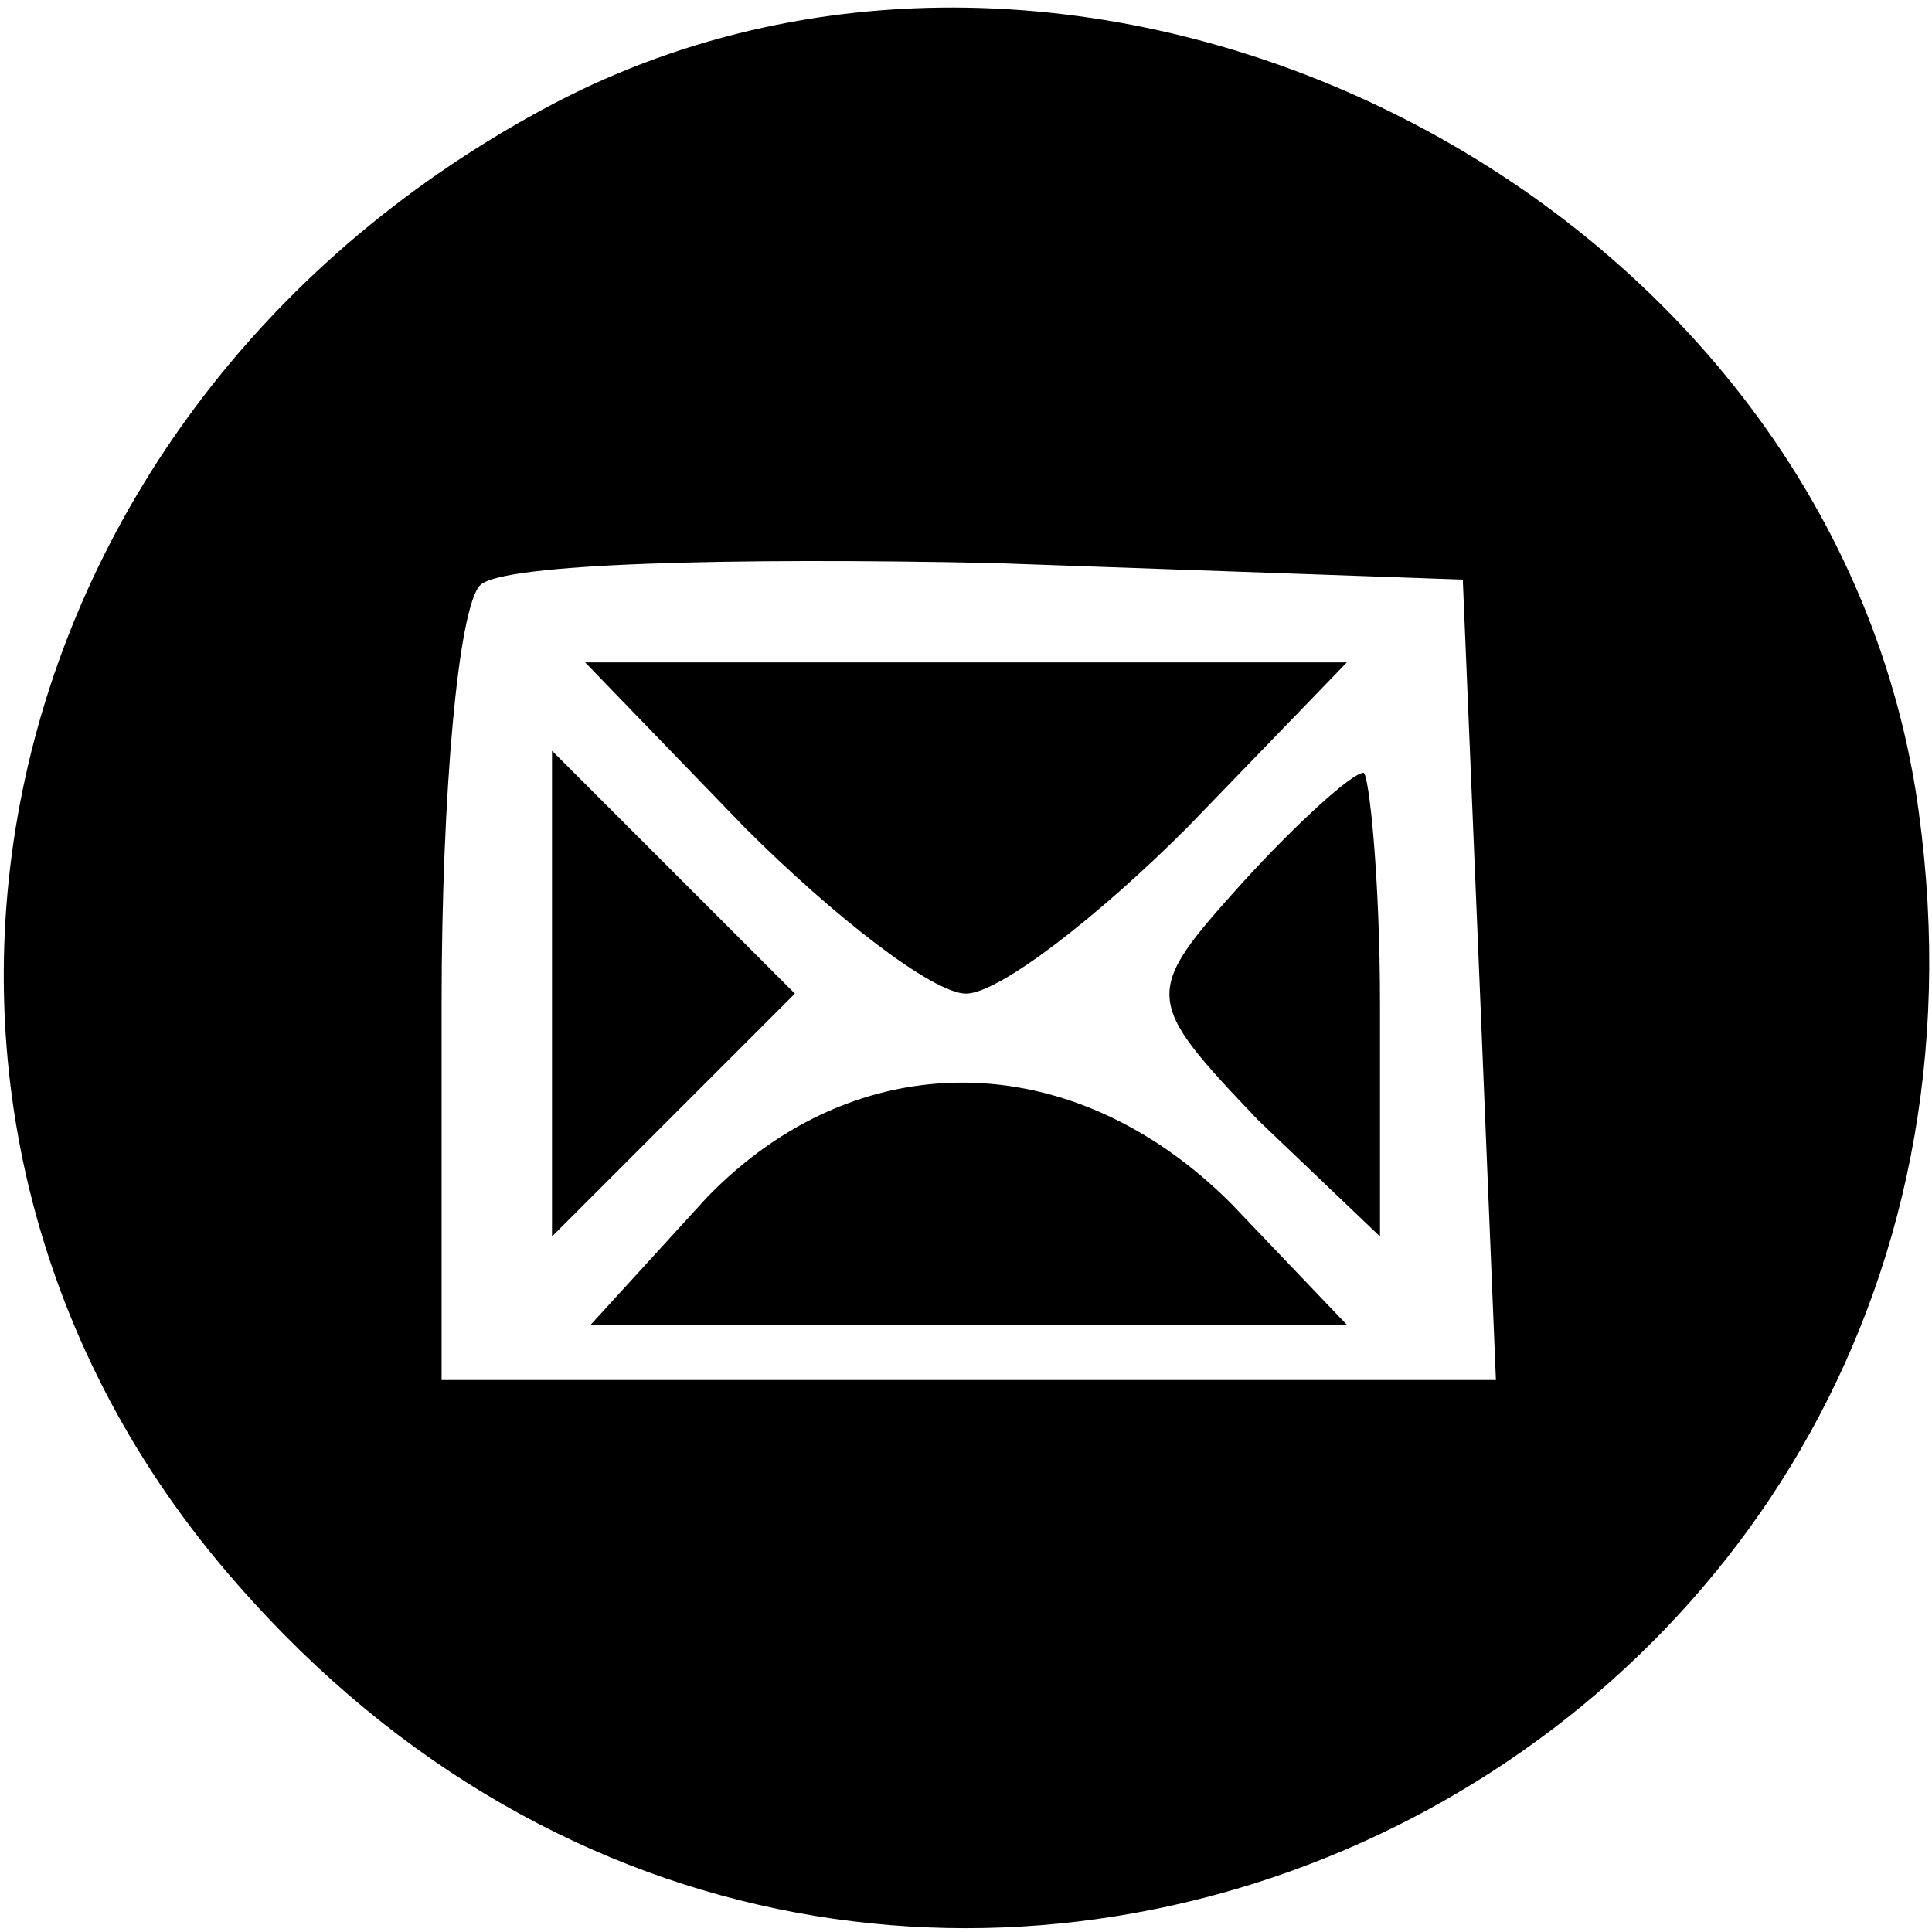
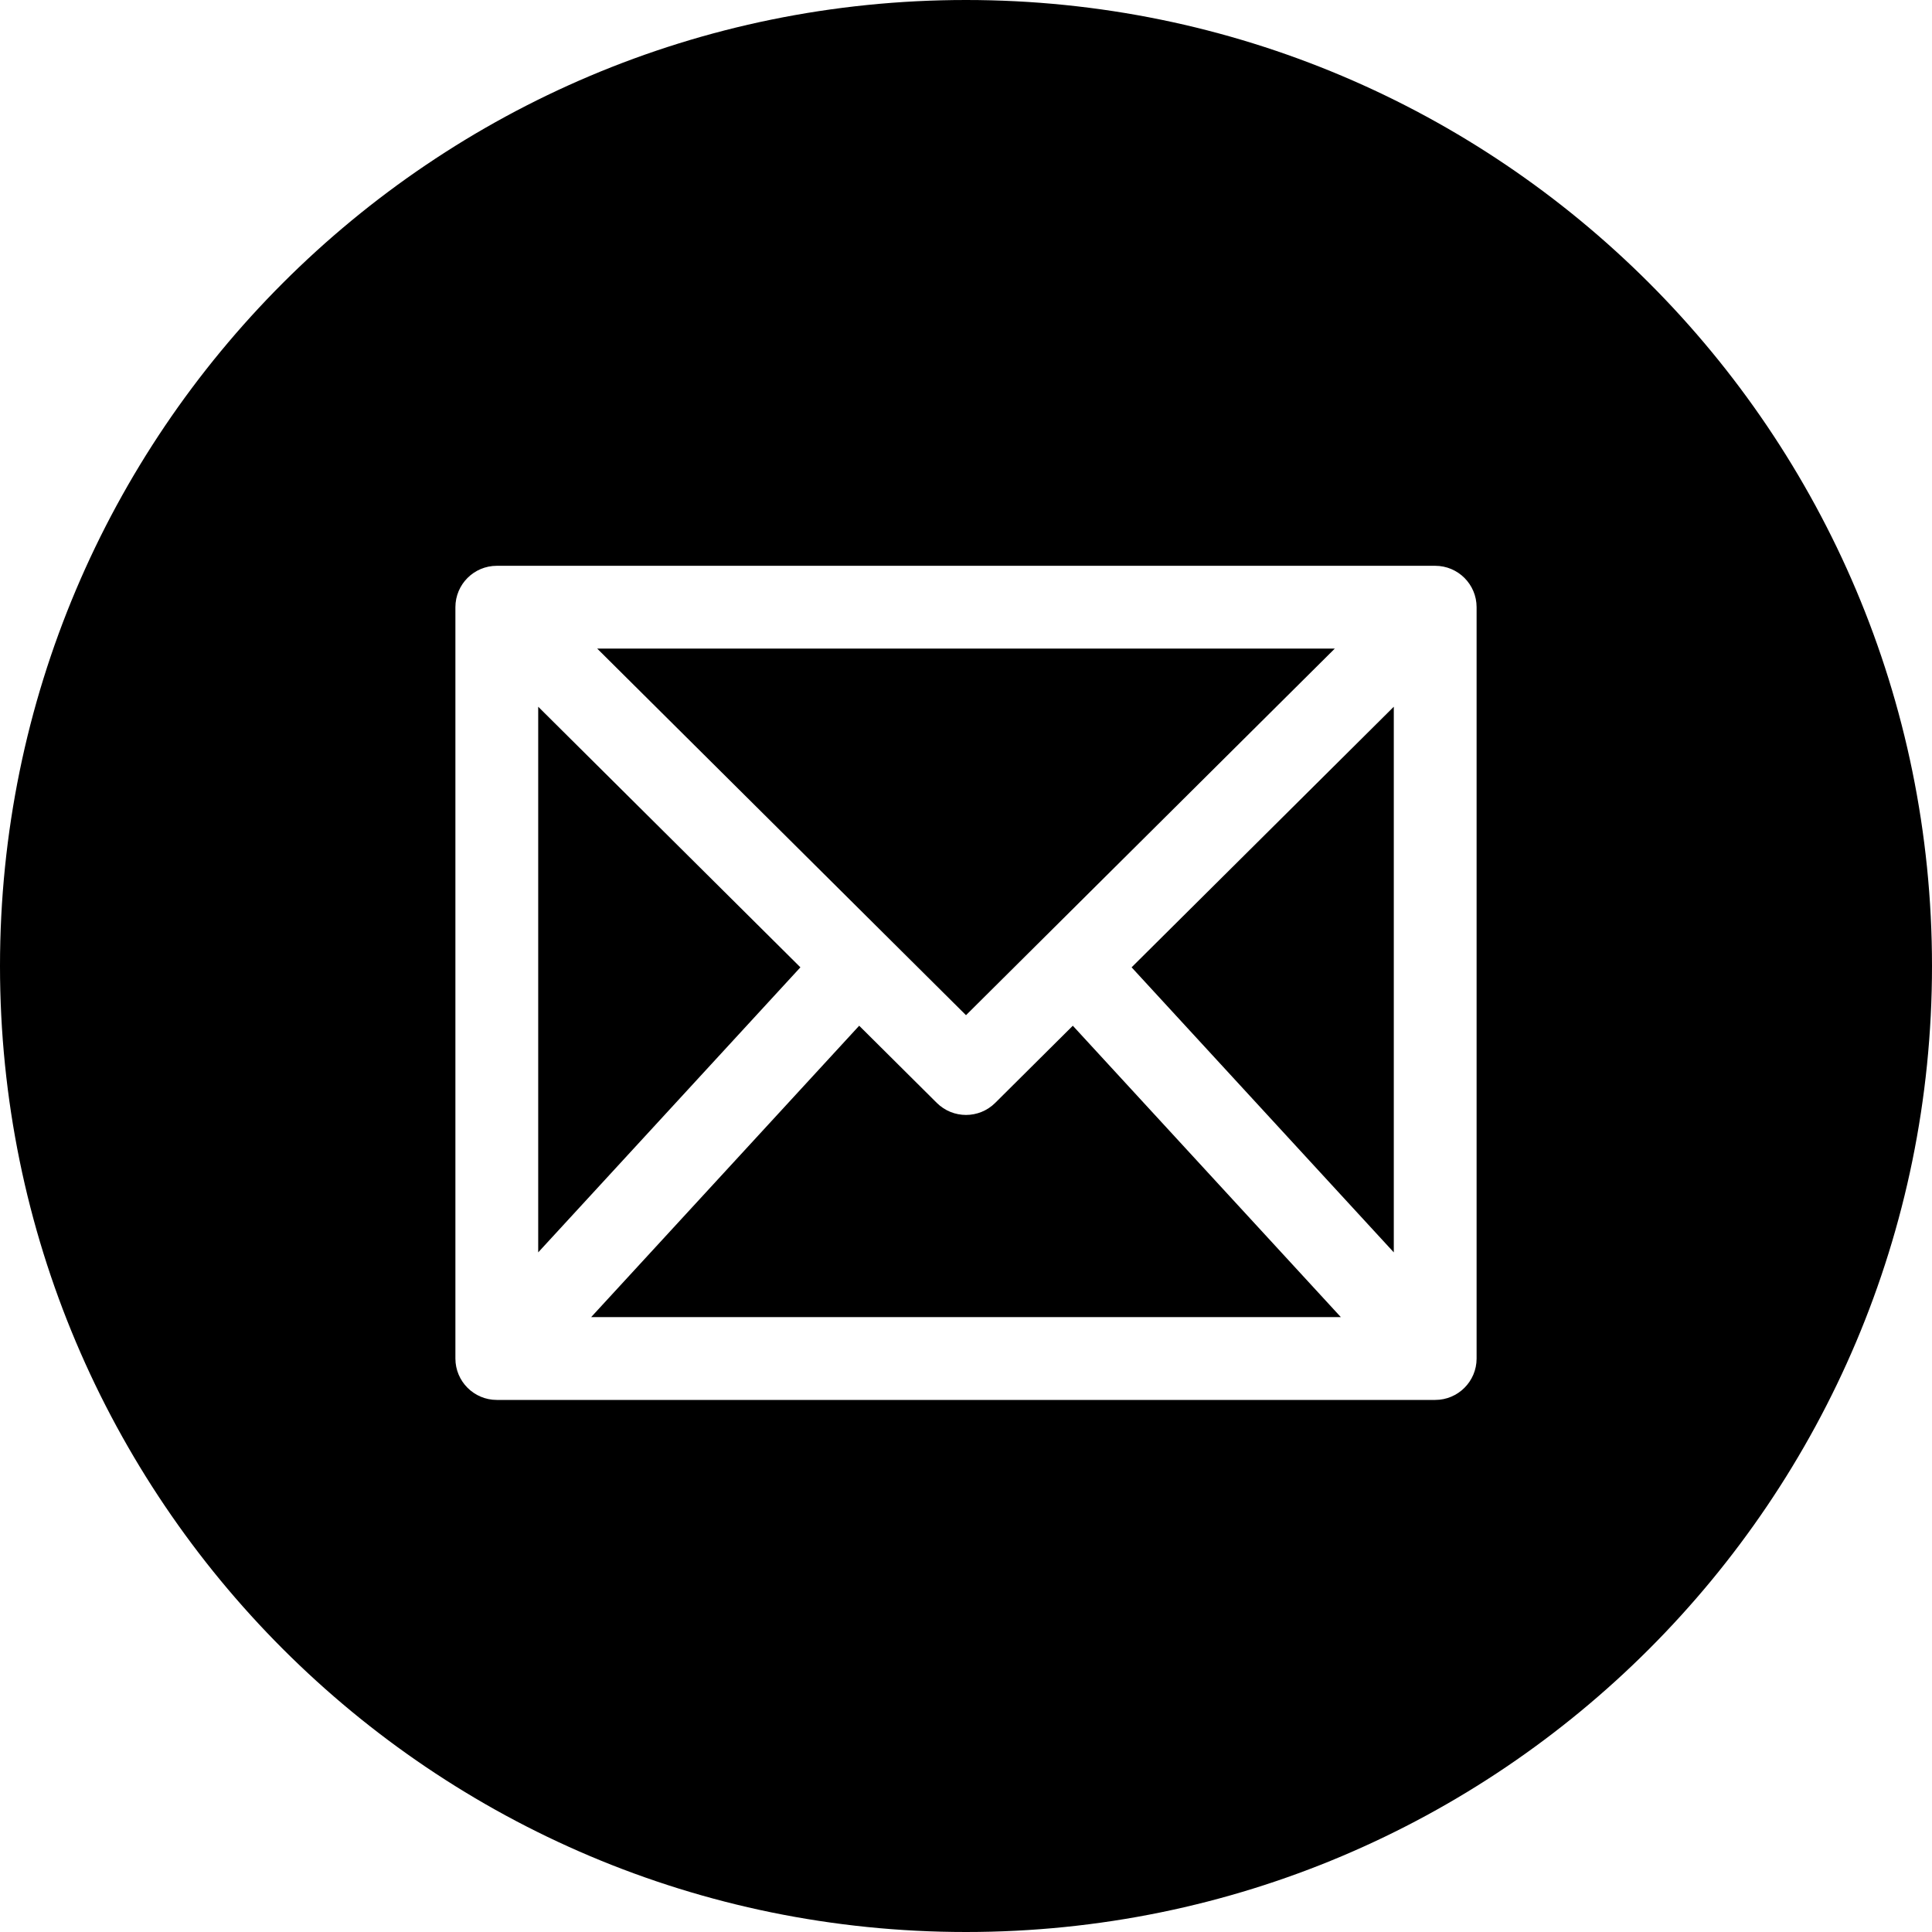
- <svg xmlns="http://www.w3.org/2000/svg" version="1.0" width="35pt" height="35pt" viewBox="0 0 35 35" preserveAspectRatio="xMidYMid meet">
-   <g transform="translate(0,35) scale(0.1,-0.1)" fill="#000000" stroke="none">
-     <path d="M98 330 c-103 -56 -129 -183 -55 -267 118 -135 332 -34 304 144 -18 110 -152 176 -249 123z m170 -157 l3 -73 -96 0 -95 0 0 68 c0 38 3 72 7 76 4 4 46 5 93 4 l85 -3 3 -72z" />
-     <path d="M135 200 c16 -16 34 -30 40 -30 6 0 24 14 40 30 l29 30 -69 0 -69 0 29 -30z" />
-     <path d="M100 170 l0 -44 22 22 22 22 -22 22 -22 22 0 -44z" />
-     <path d="M225 190 c-18 -20 -18 -21 3 -43 l22 -21 0 42 c0 23 -2 42 -3 42 -2 0 -12 -9 -22 -20z" />
-     <path d="M128 133 l-21 -23 68 0 69 0 -21 22 c-29 29 -68 29 -95 1z" />
-   </g>
+ <svg xmlns="http://www.w3.org/2000/svg" width="35" height="35" viewBox="0 0 35 35" fill="none">
+   <path fill-rule="evenodd" clip-rule="evenodd" d="M17.5 35C27.165 35 35 27.165 35 17.5C35 7.835 27.165 0 17.5 0C7.835 0 0 7.835 0 17.5C0 27.165 7.835 35 17.5 35ZM9 10.25C8.586 10.25 8.25 10.586 8.25 11V24.611C8.25 25.025 8.586 25.361 9 25.361H26C26.414 25.361 26.75 25.025 26.75 24.611V11C26.75 10.586 26.414 10.25 26 10.25H9ZM17.5 18.391L10.819 11.75H24.181L17.5 18.391ZM20.5 17.524L25.25 12.803V22.688L20.5 17.524ZM19.435 18.582L24.291 23.861H10.709L15.565 18.582L16.971 19.98C17.264 20.271 17.736 20.271 18.029 19.98L19.435 18.582ZM9.75 12.803V22.688L14.5 17.524L9.75 12.803Z" fill="black" />
</svg>
